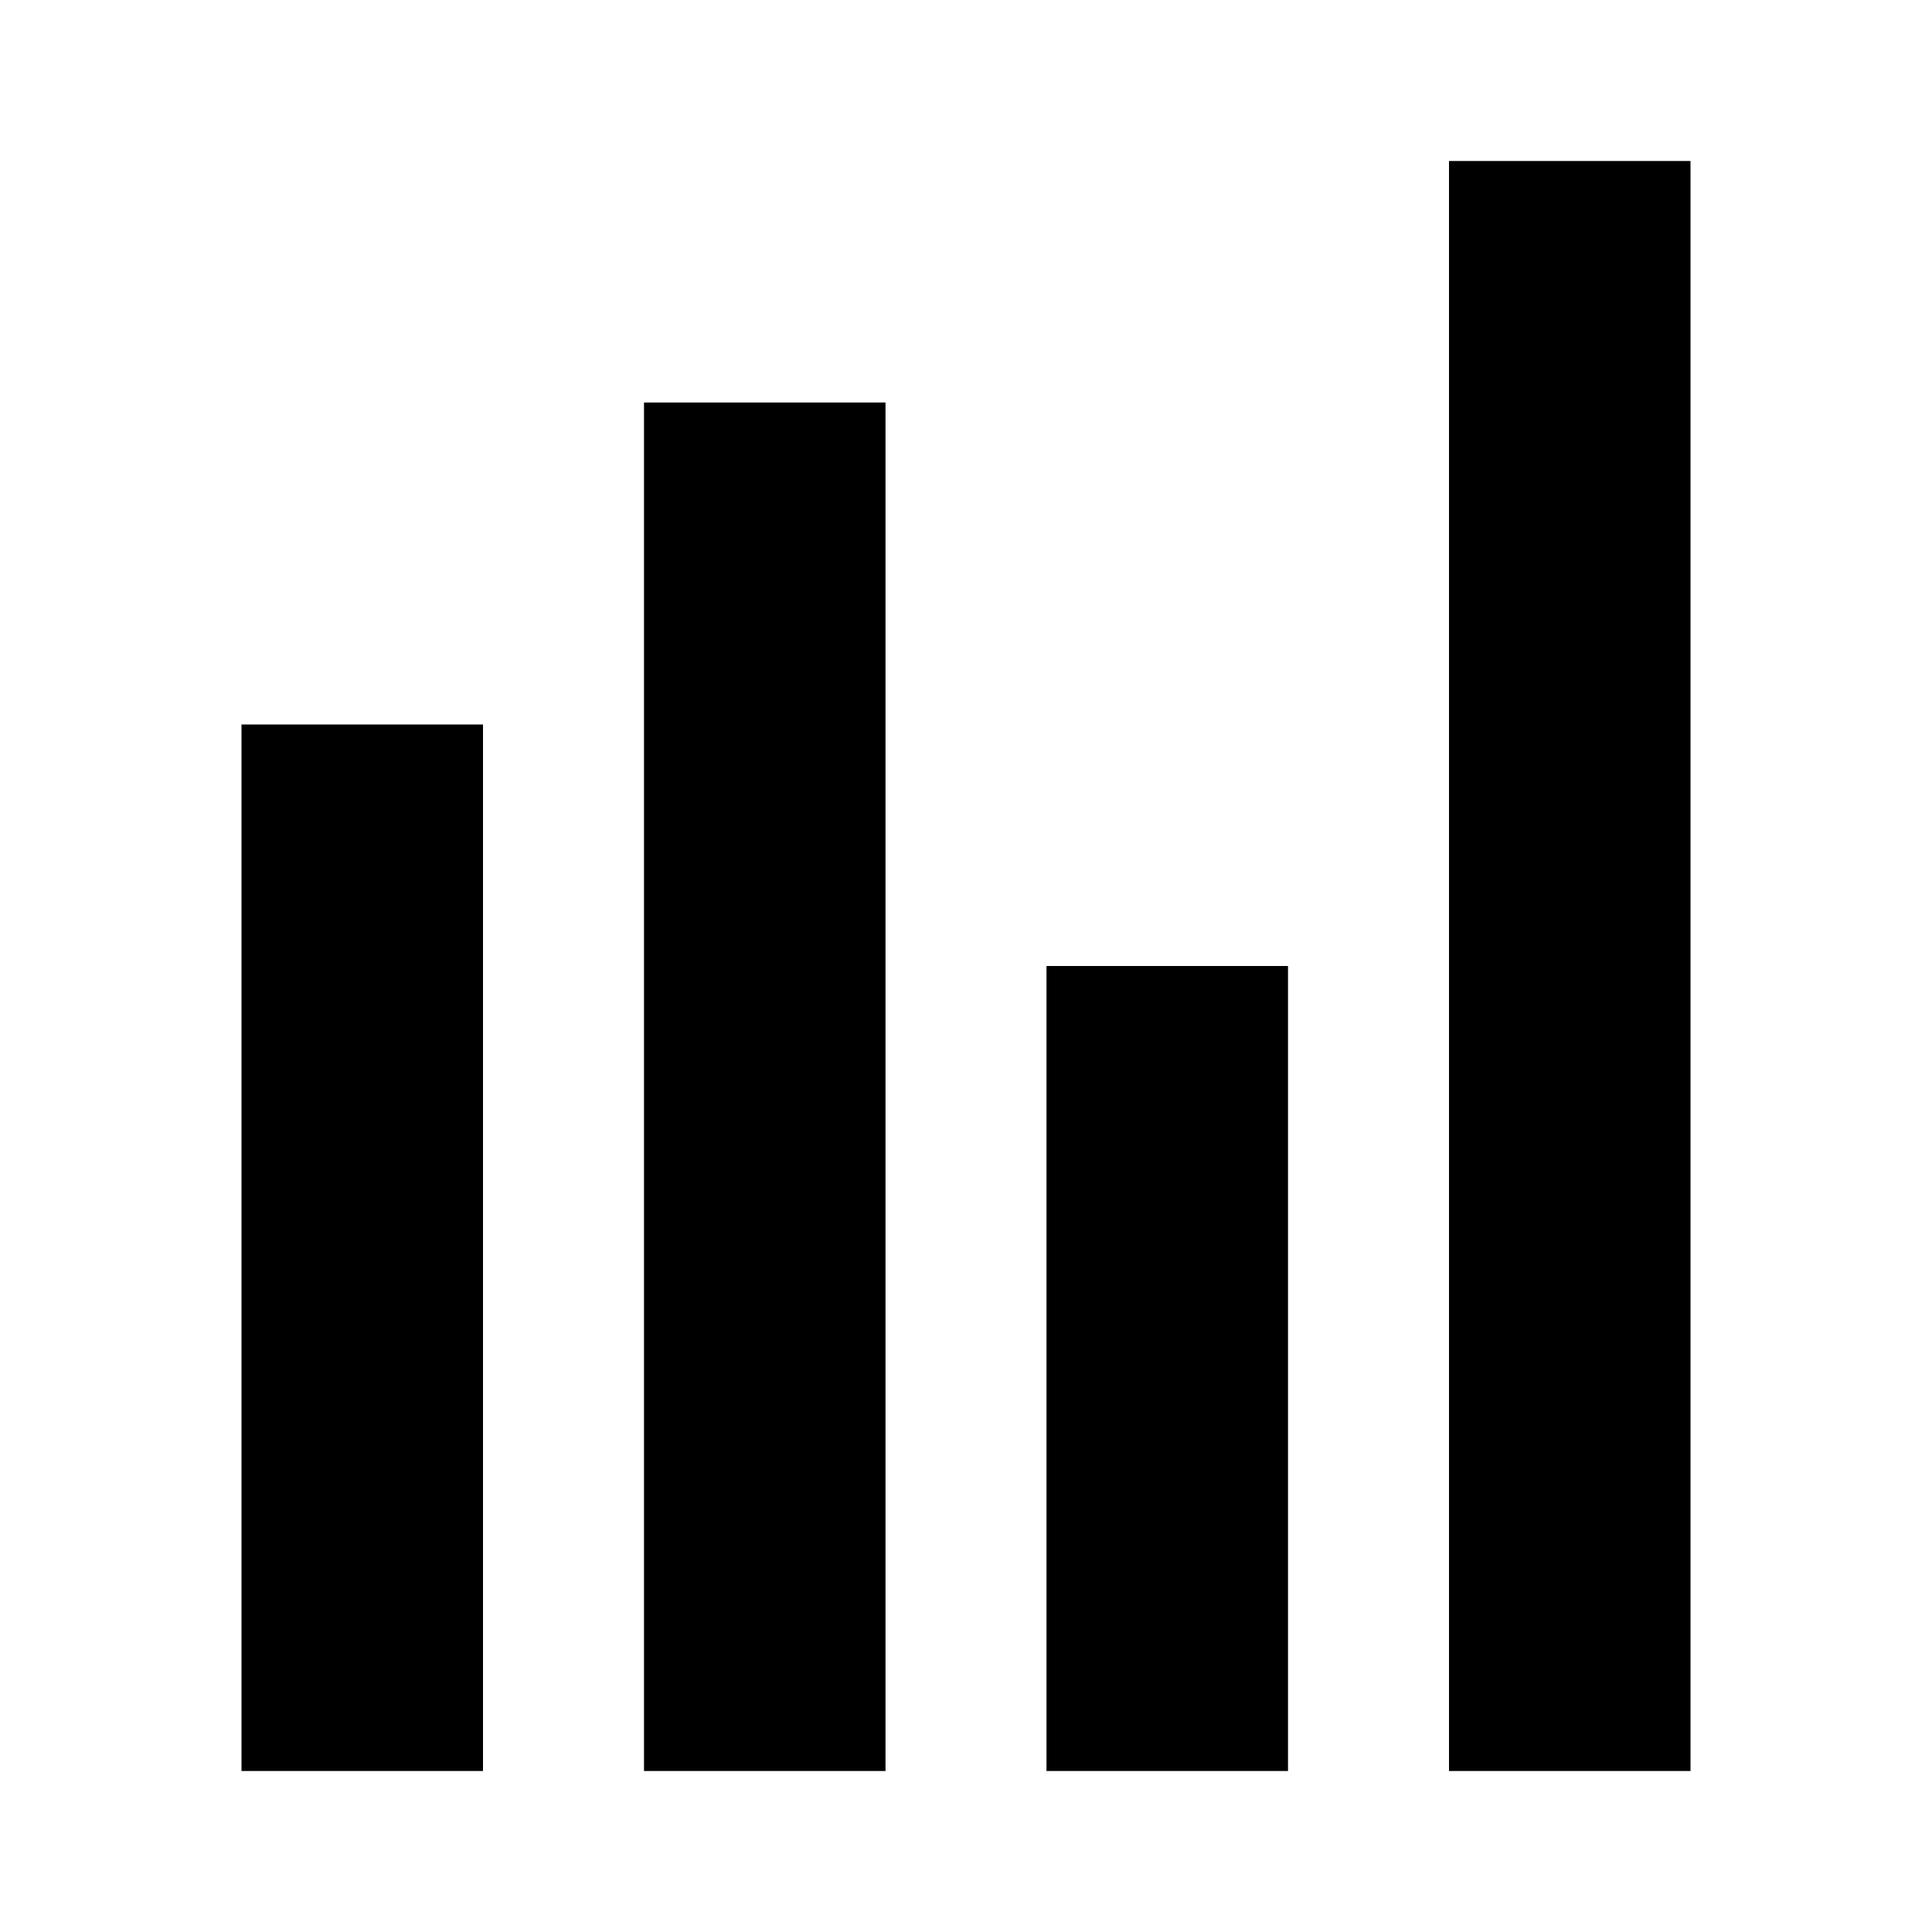
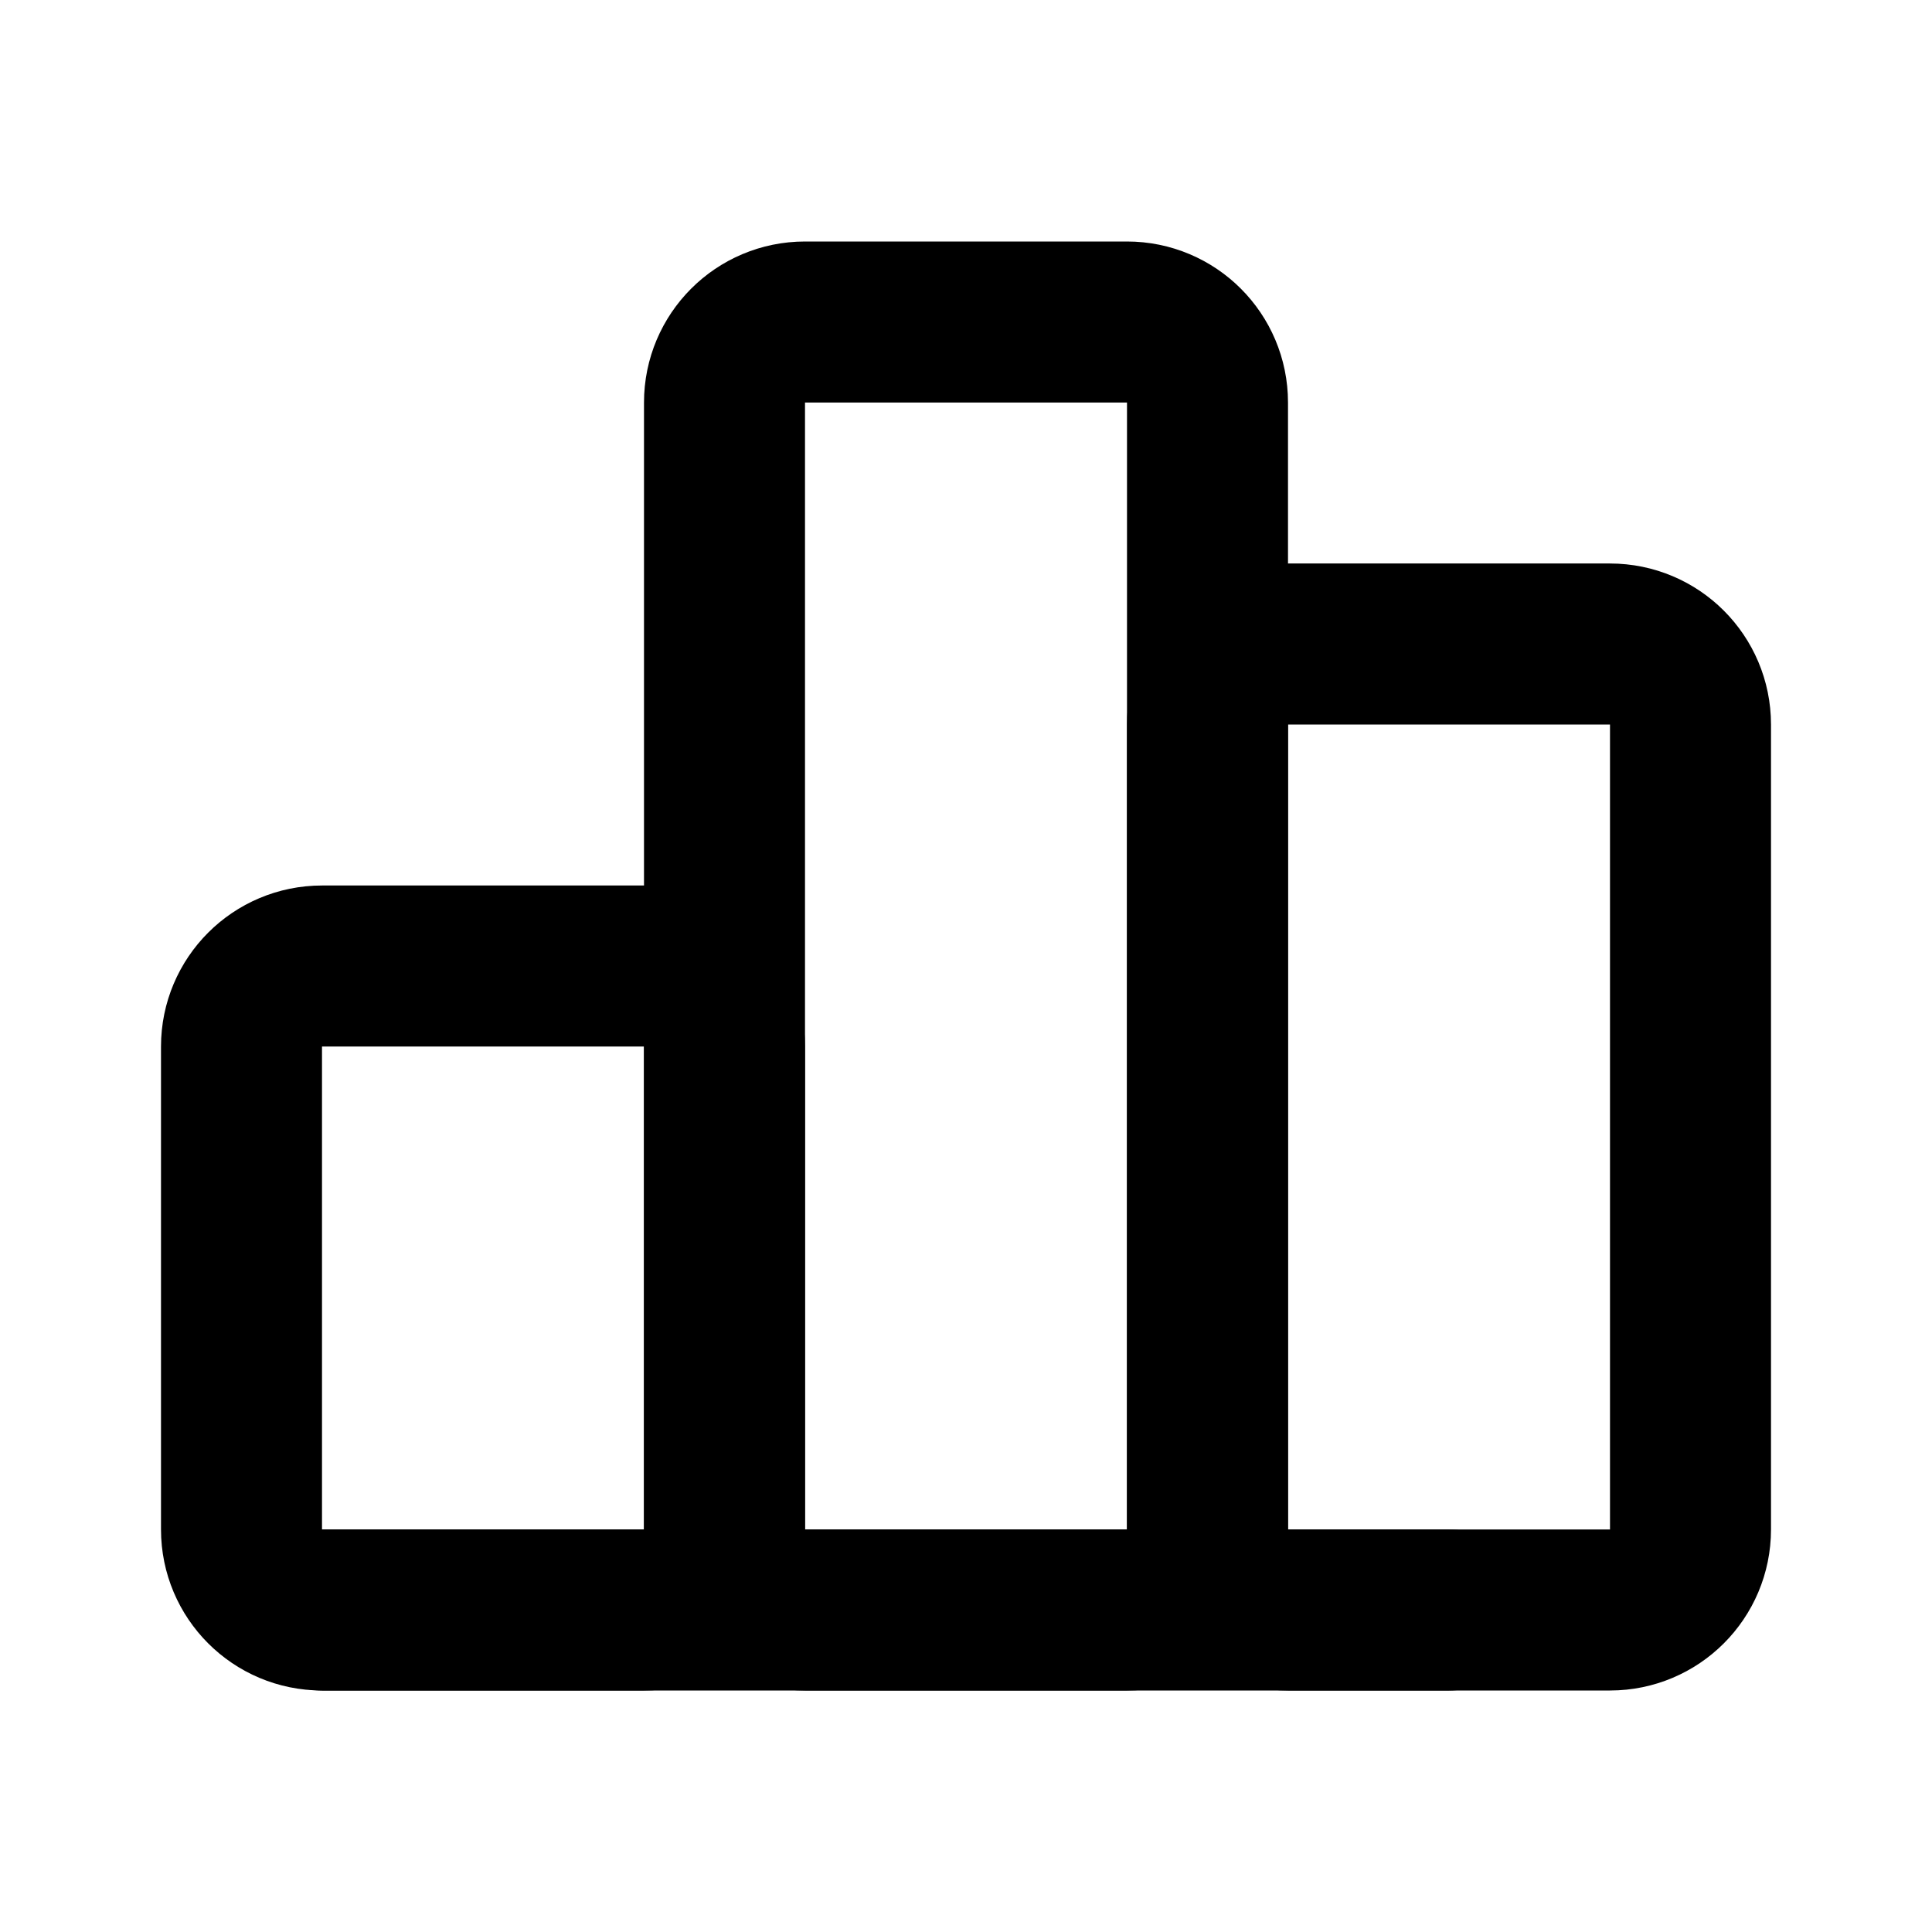
- <svg xmlns="http://www.w3.org/2000/svg" width="24" height="24" viewBox="0 0 24 24" fill="none">
-   <rect x="3" y="9" width="3" height="13" fill="currentColor" />
-   <rect x="8" y="5" width="3" height="17" fill="currentColor" />
-   <rect x="13" y="12" width="3" height="10" fill="currentColor" />
-   <rect x="18" y="2" width="3" height="20" fill="currentColor" />
+ <svg xmlns="http://www.w3.org/2000/svg" width="24" height="24" viewBox="0 0 24 24" fill="none" stroke="currentColor" stroke-width="2" stroke-linecap="round" stroke-linejoin="round" class="icon icon-tabler icons-tabler-outline icon-tabler-chart-bar">
+   <path stroke="none" d="M0 0h24v24H0z" fill="none" />
+   <path d="M3 13a1 1 0 0 1 1 -1h4a1 1 0 0 1 1 1v6a1 1 0 0 1 -1 1h-4a1 1 0 0 1 -1 -1z" />
+   <path d="M15 9a1 1 0 0 1 1 -1h4a1 1 0 0 1 1 1v10a1 1 0 0 1 -1 1h-4a1 1 0 0 1 -1 -1z" />
+   <path d="M9 5a1 1 0 0 1 1 -1h4a1 1 0 0 1 1 1v14a1 1 0 0 1 -1 1h-4a1 1 0 0 1 -1 -1z" />
+   <path d="M4 20h14" />
</svg>
